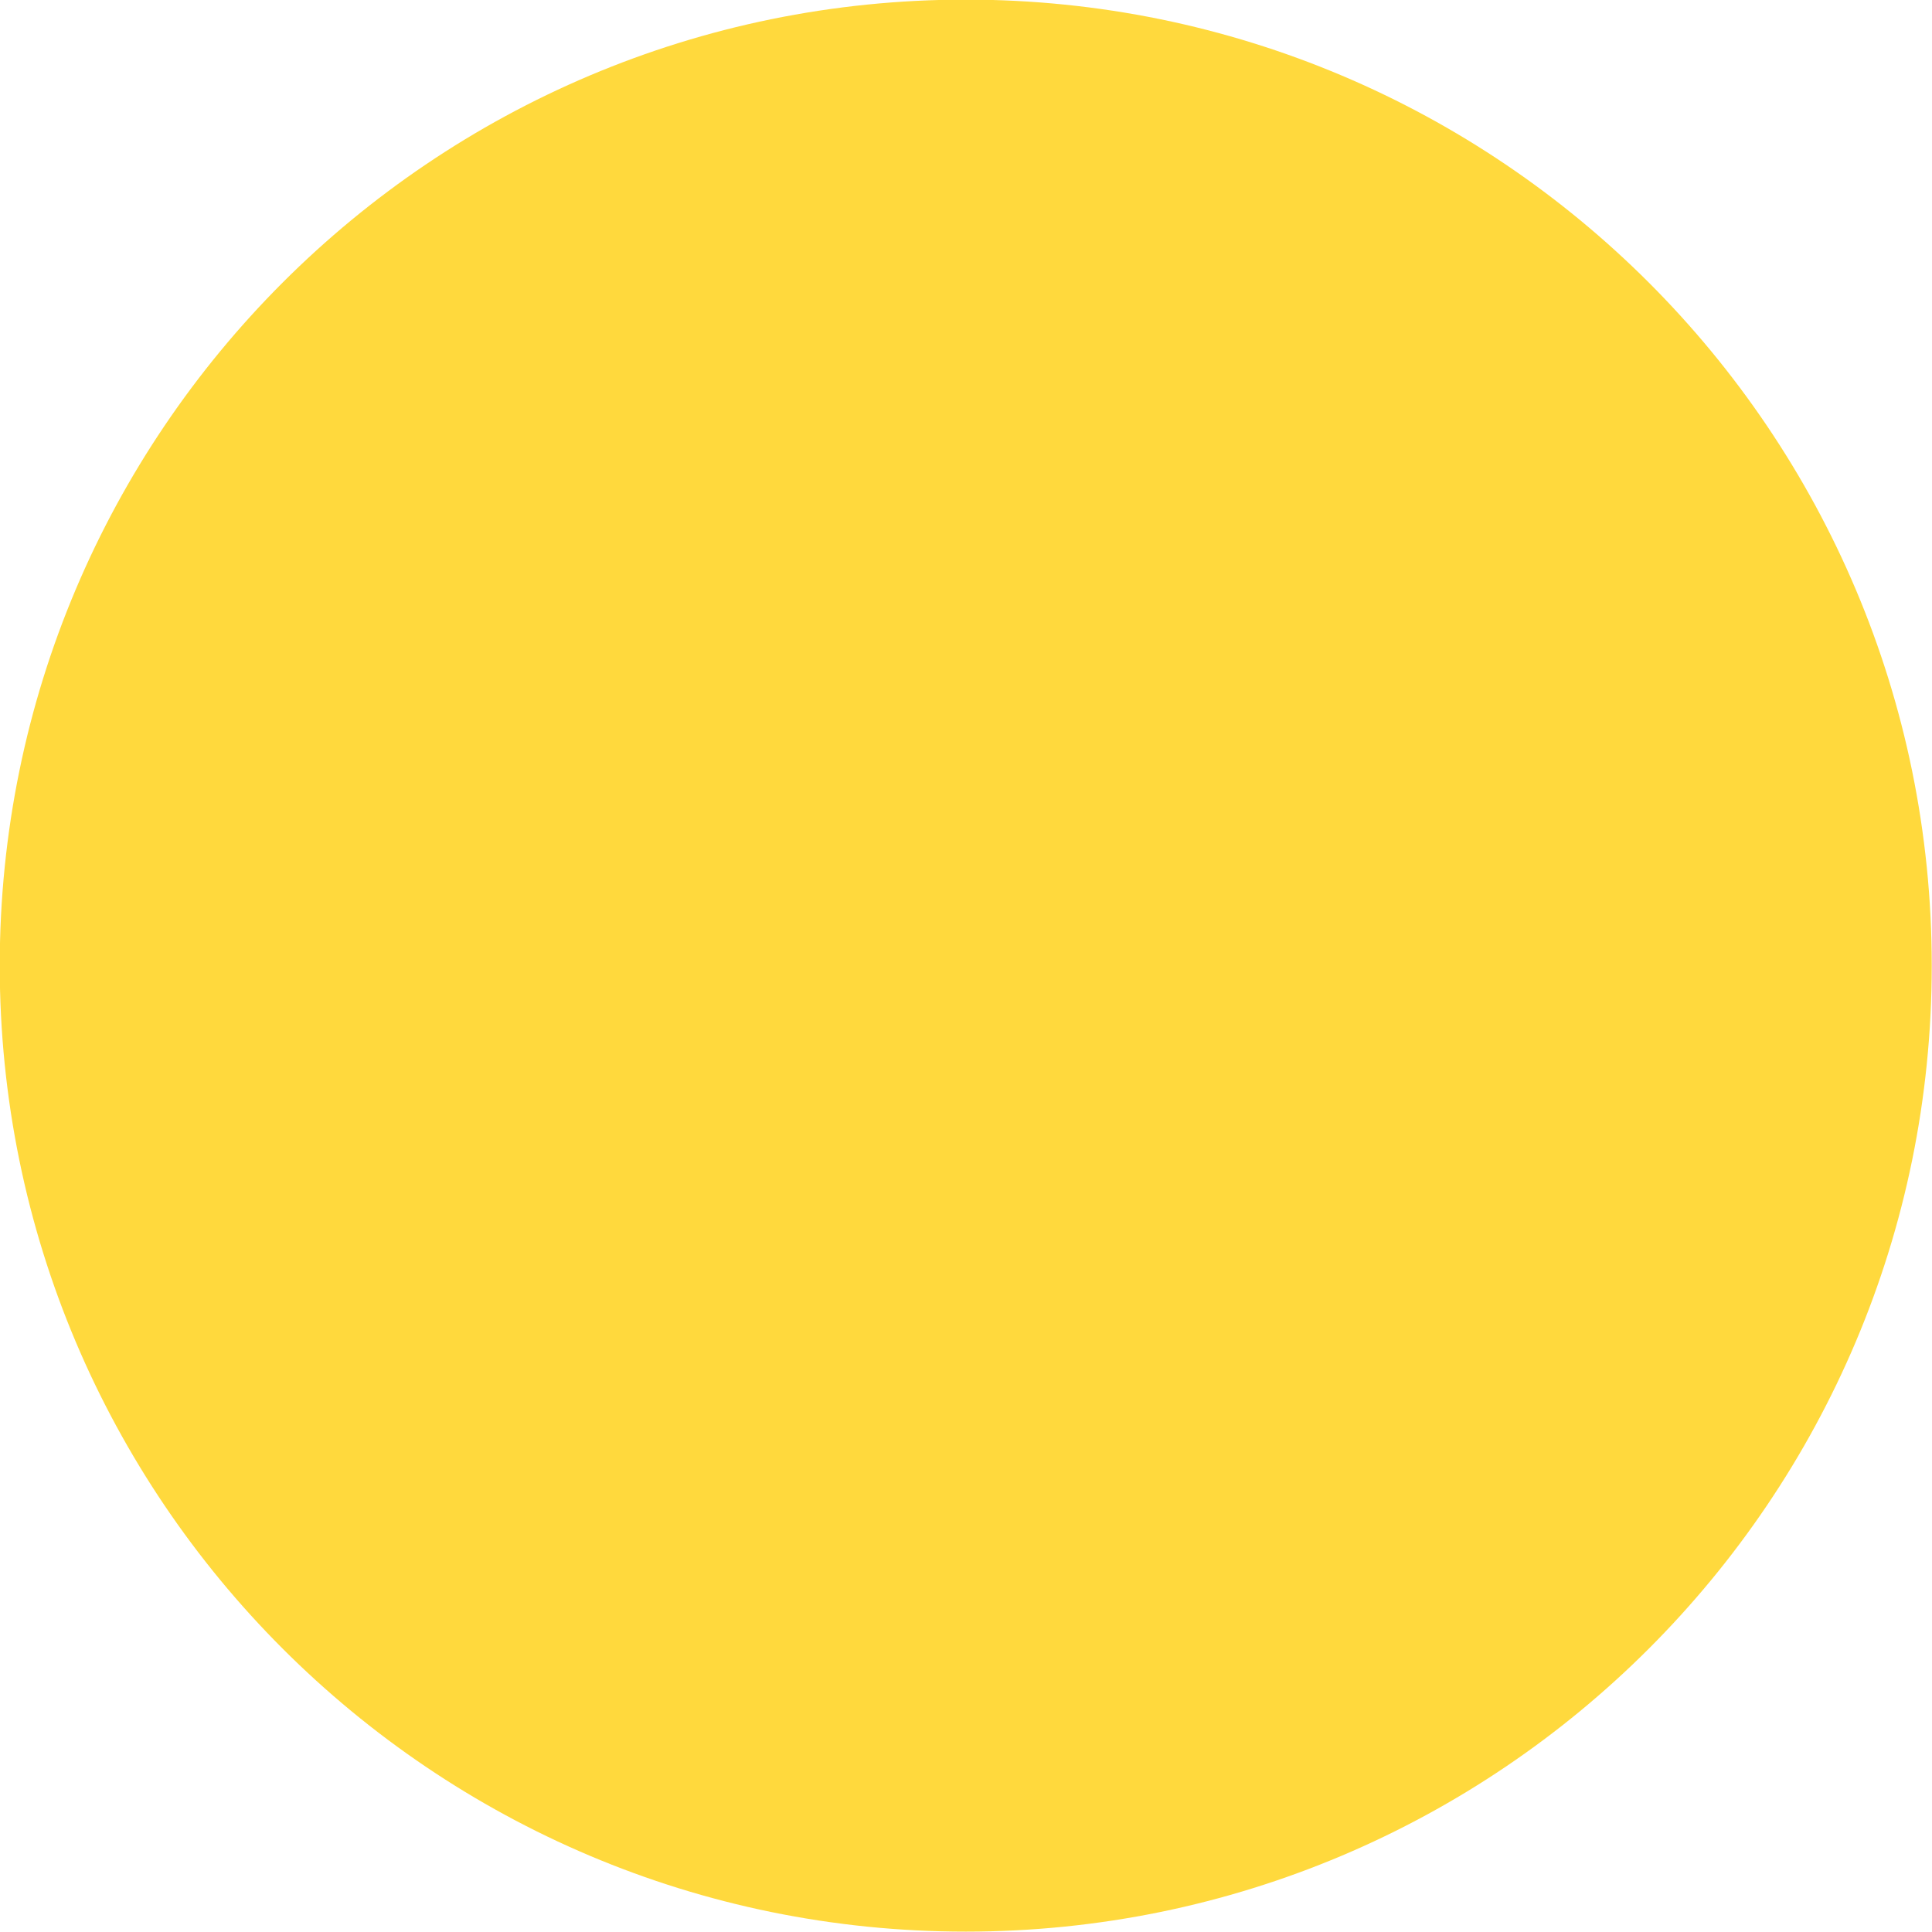
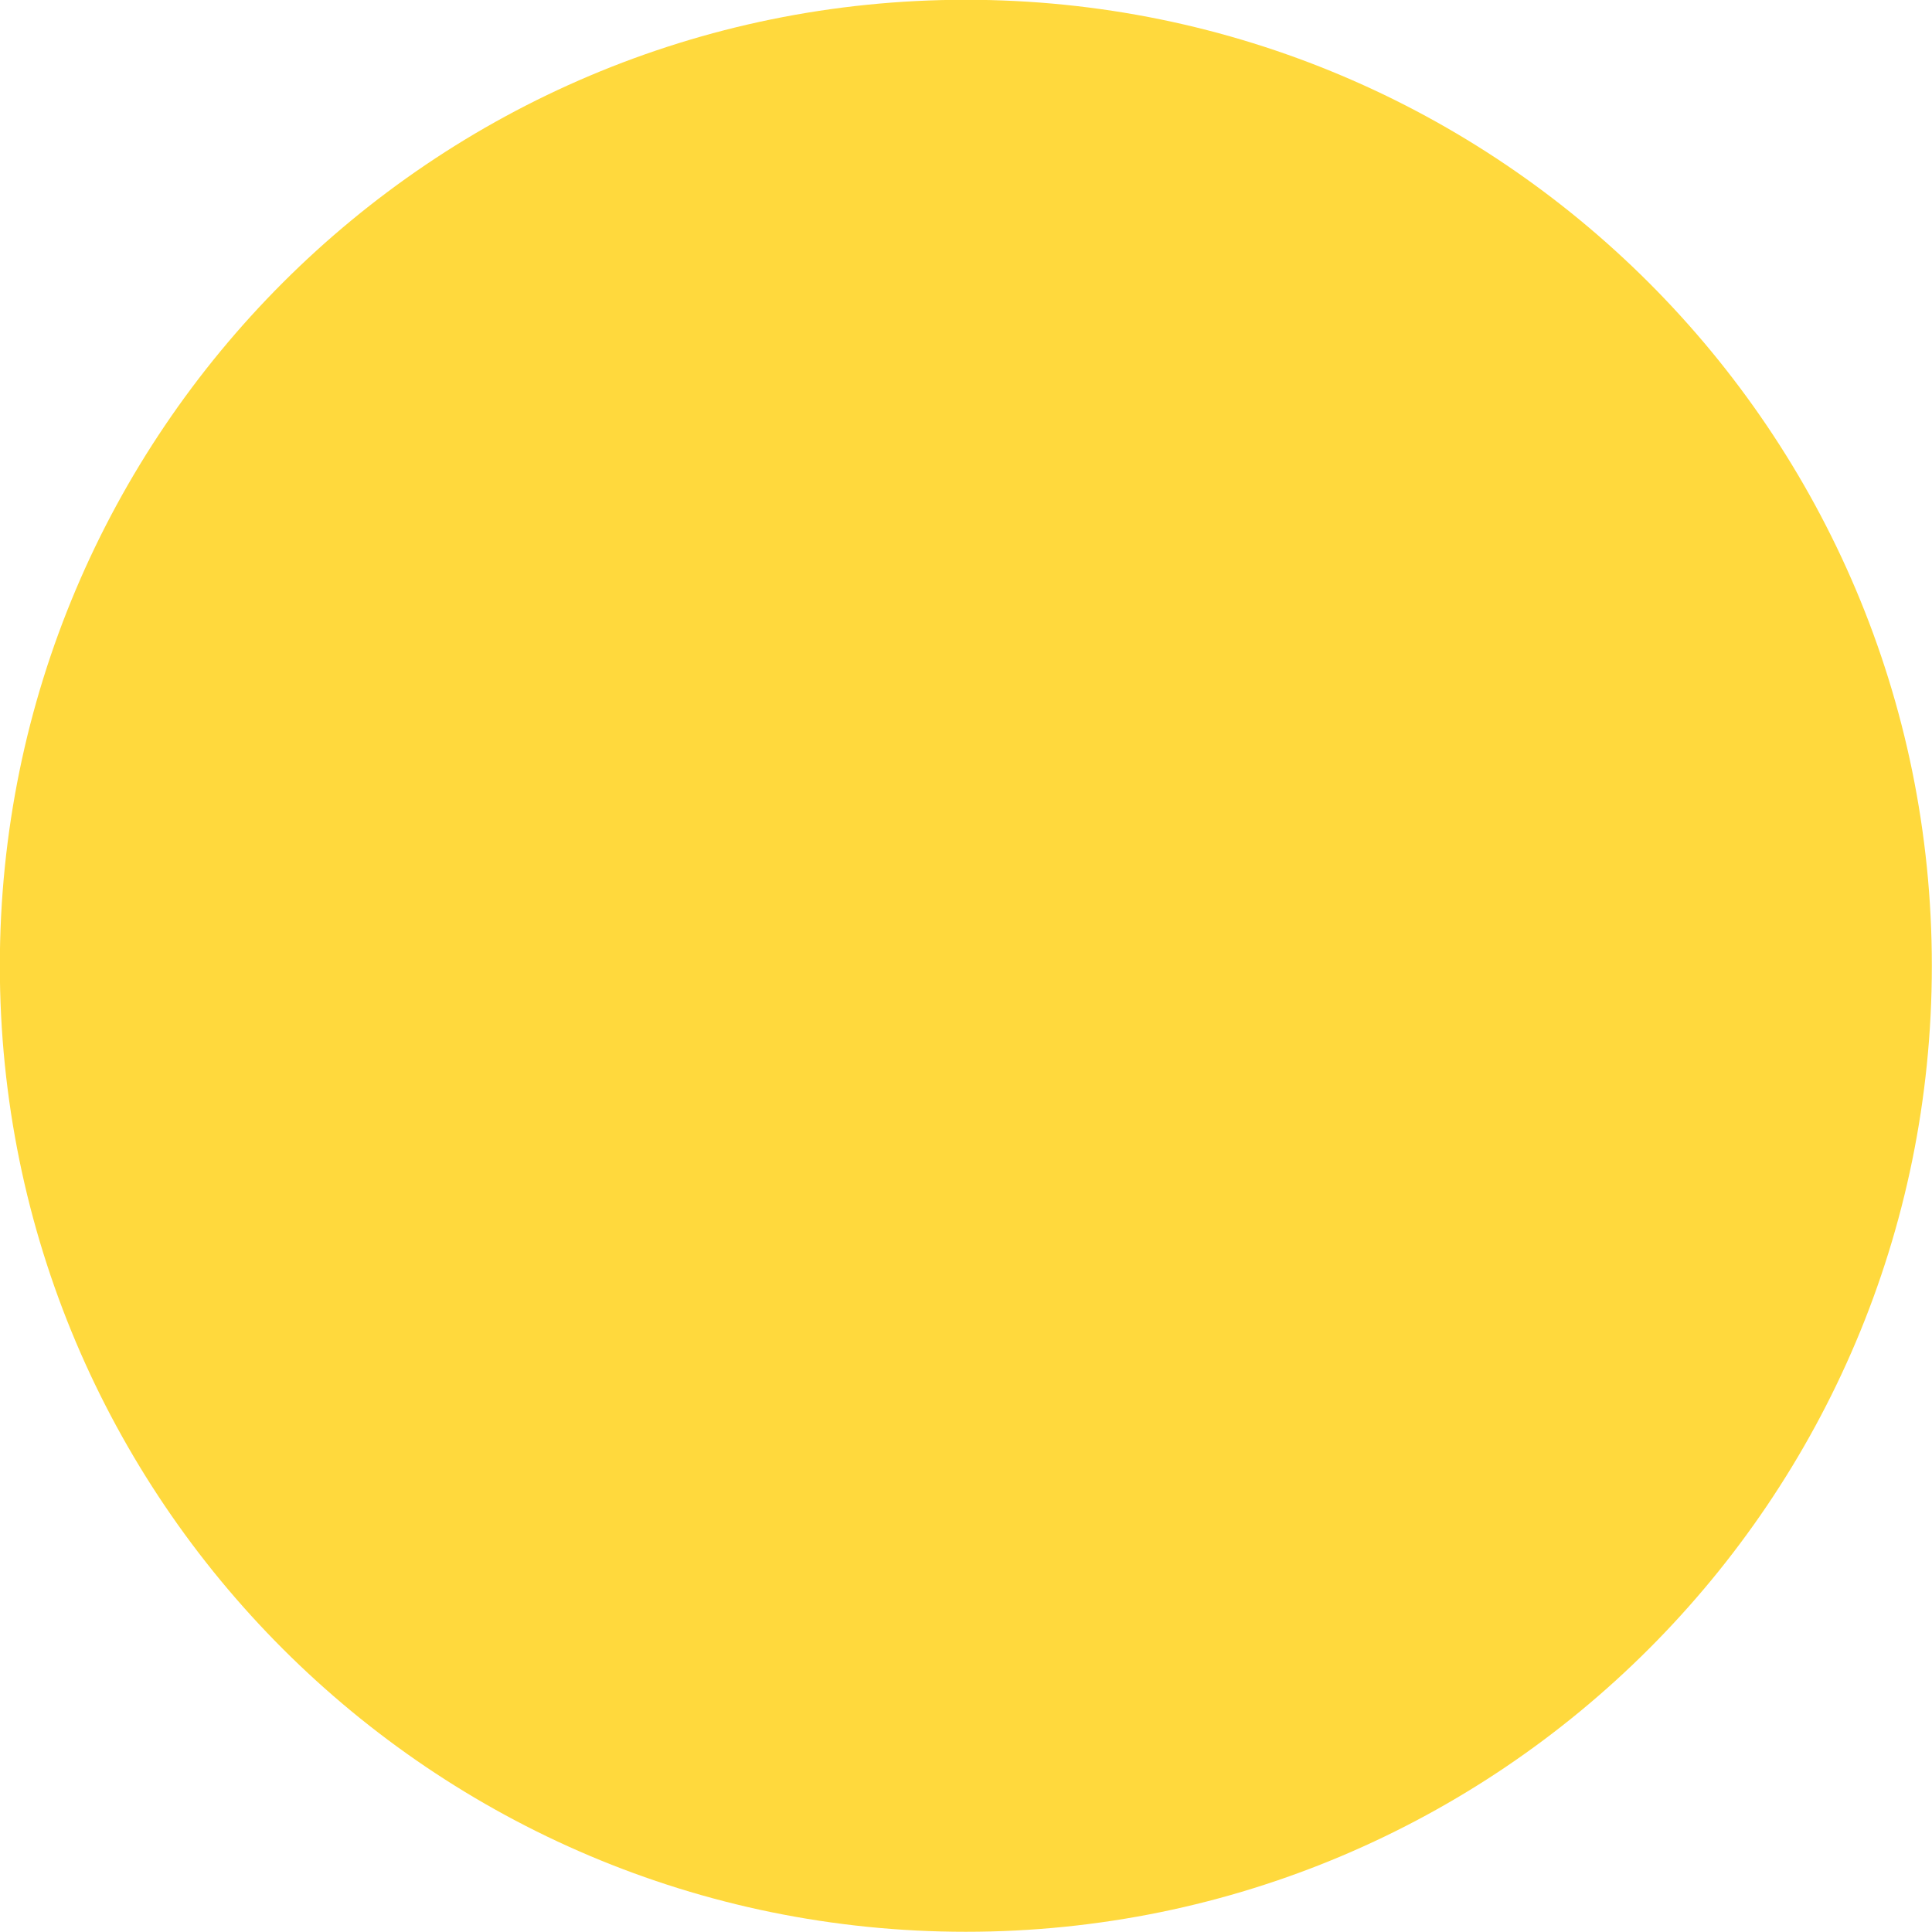
- <svg xmlns="http://www.w3.org/2000/svg" width="2.646mm" height="2.646mm" viewBox="0 0 2.646 2.646" version="1.1" id="svg5">
+ <svg xmlns="http://www.w3.org/2000/svg" width="5.292mm" height="5.292mm" viewBox="0 0 5.292 5.292" version="1.1" id="svg5">
  <defs id="defs2" />
-   <g id="layer1" transform="translate(-1.86735,-5.60452)">
-     <circle style="fill:#ffd93d;fill-opacity:1;stroke-width:0.319;paint-order:stroke fill markers" id="path2019" cx="3.19" cy="6.927" r="1.323" />
+   <g id="layer1" transform="translate(-0.5444336,-4.281604)">
+     <circle style="fill:#ffd93d;fill-opacity:1;stroke-width:0.319;paint-order:stroke fill markers" id="path2019" cx="3.19" cy="6.927" r="2.646" />
  </g>
</svg>
